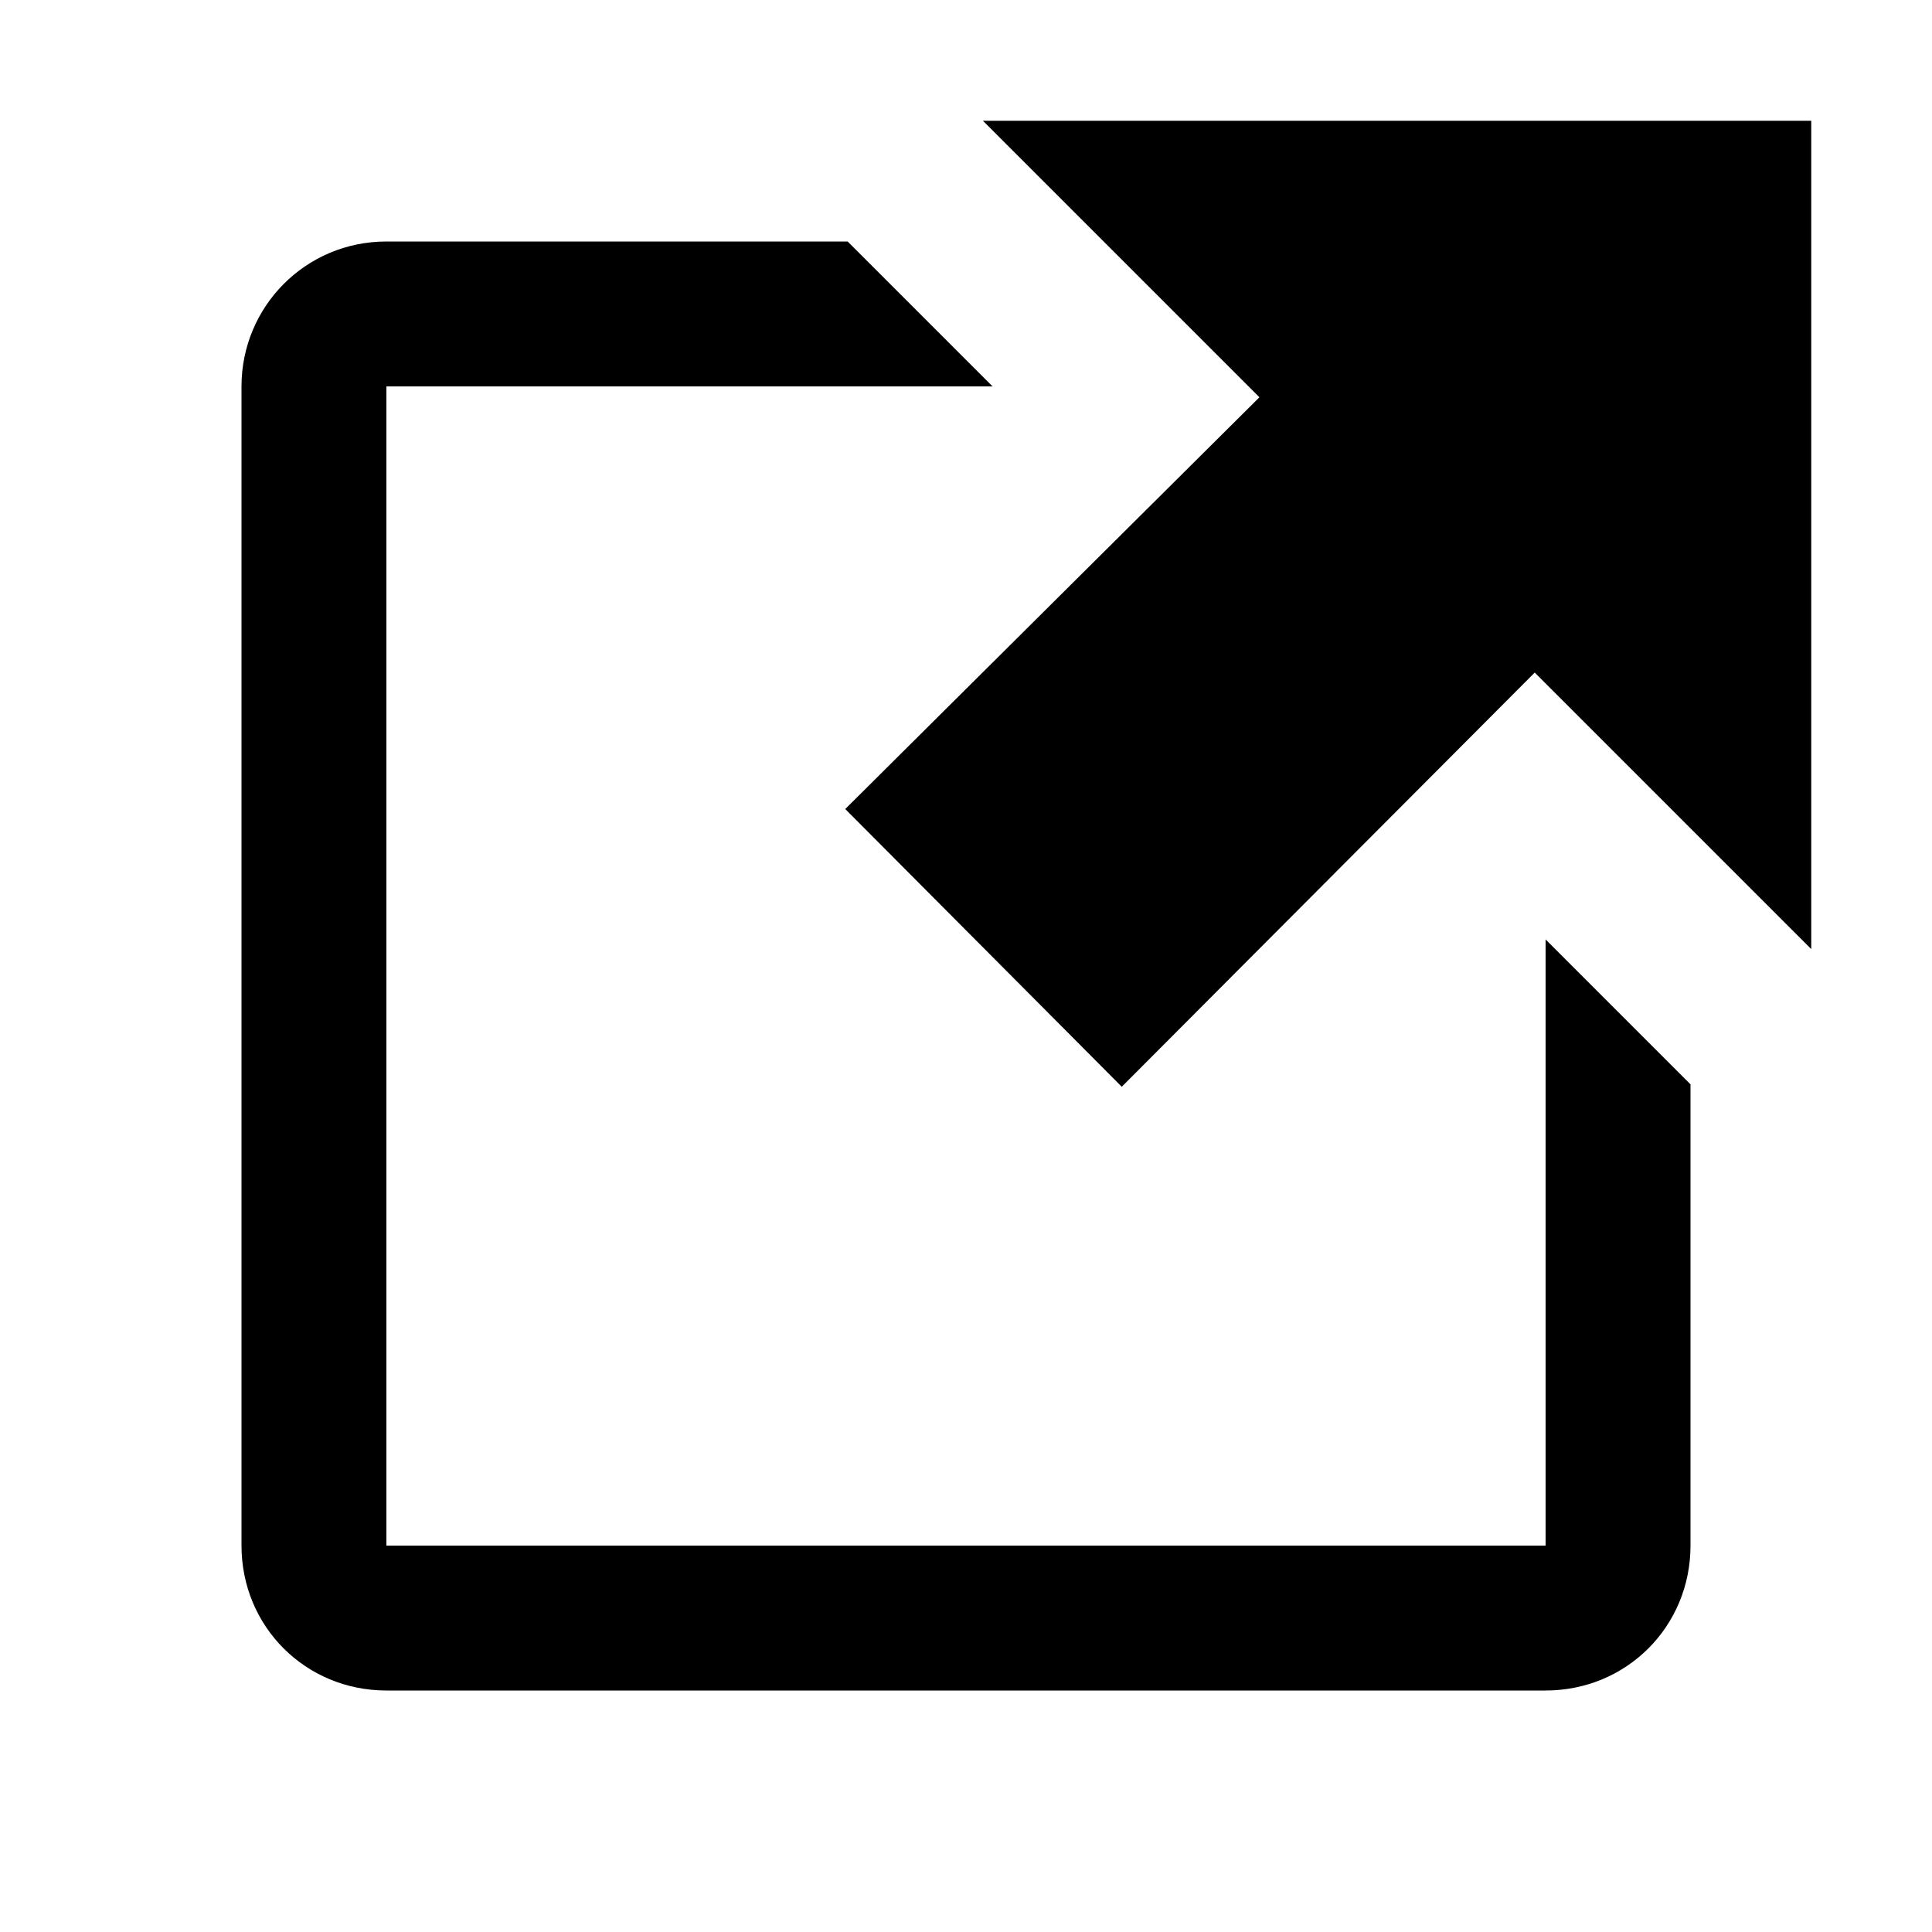
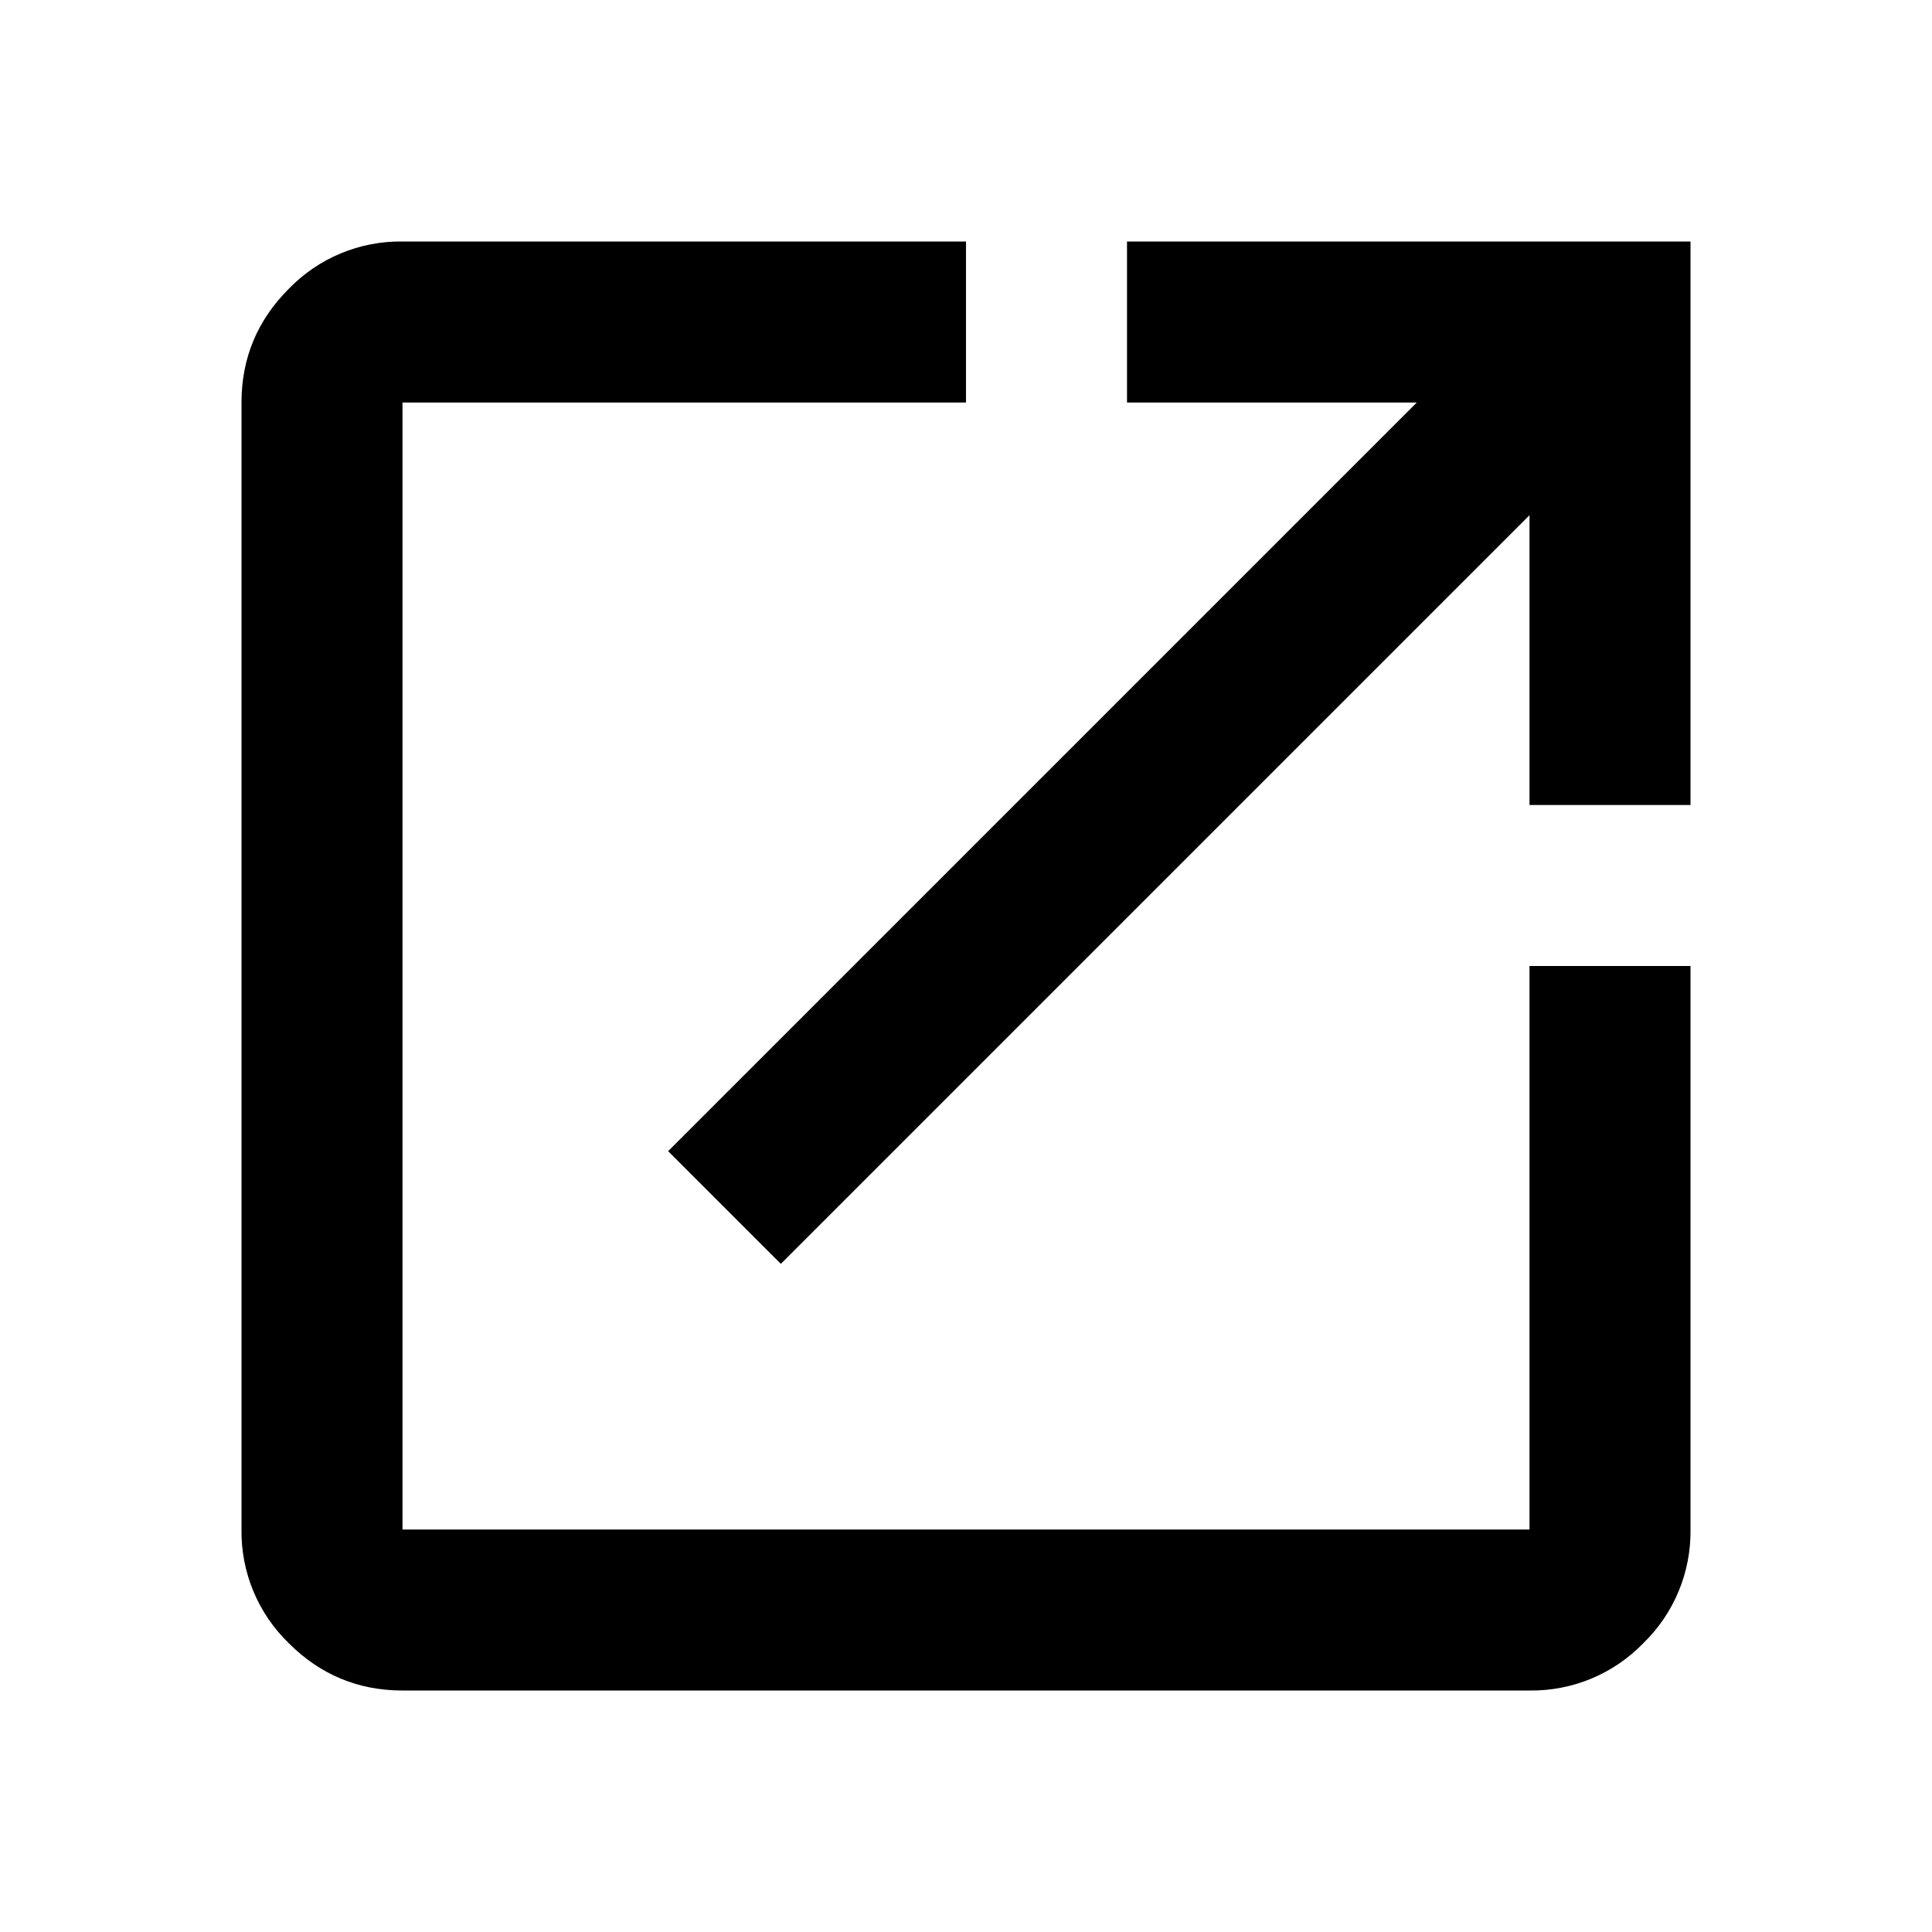
- <svg xmlns="http://www.w3.org/2000/svg" width="16" height="16">
-   <path d="M3.2 2C2.53 2 2 2.54 2 3.2v9.6c0 .67.53 1.2 1.2 1.2h9.6c.67 0 1.2-.53 1.2-1.2V8.98l-1.2-1.2v5.02H3.2V3.2h5.02L7.08 2.06 7.02 2H3.2z" />
-   <path d="M8.14 1l2.29 2.29L7 6.7 9.29 9l3.42-3.43L15 7.86V1z" />
+ <svg xmlns="http://www.w3.org/2000/svg" viewBox="0 0 16 16" height="16" width="16" xml:space="preserve" style="fill-rule:evenodd;clip-rule:evenodd;stroke-linejoin:round;stroke-miterlimit:2">
+   <path d="M5 21c-.55 0-1.021-.196-1.412-.587A1.927 1.927 0 0 1 3 19V5c0-.55.196-1.021.588-1.413A1.926 1.926 0 0 1 5 3h7v2H5v14h14v-7h2v7a1.93 1.93 0 0 1-.587 1.413A1.93 1.93 0 0 1 19 21H5Zm4.7-5.3-1.4-1.4L17.6 5H14V3h7v7h-2V6.4l-9.3 9.3Z" style="fill-rule:nonzero" transform="scale(.66667)" />
</svg>
